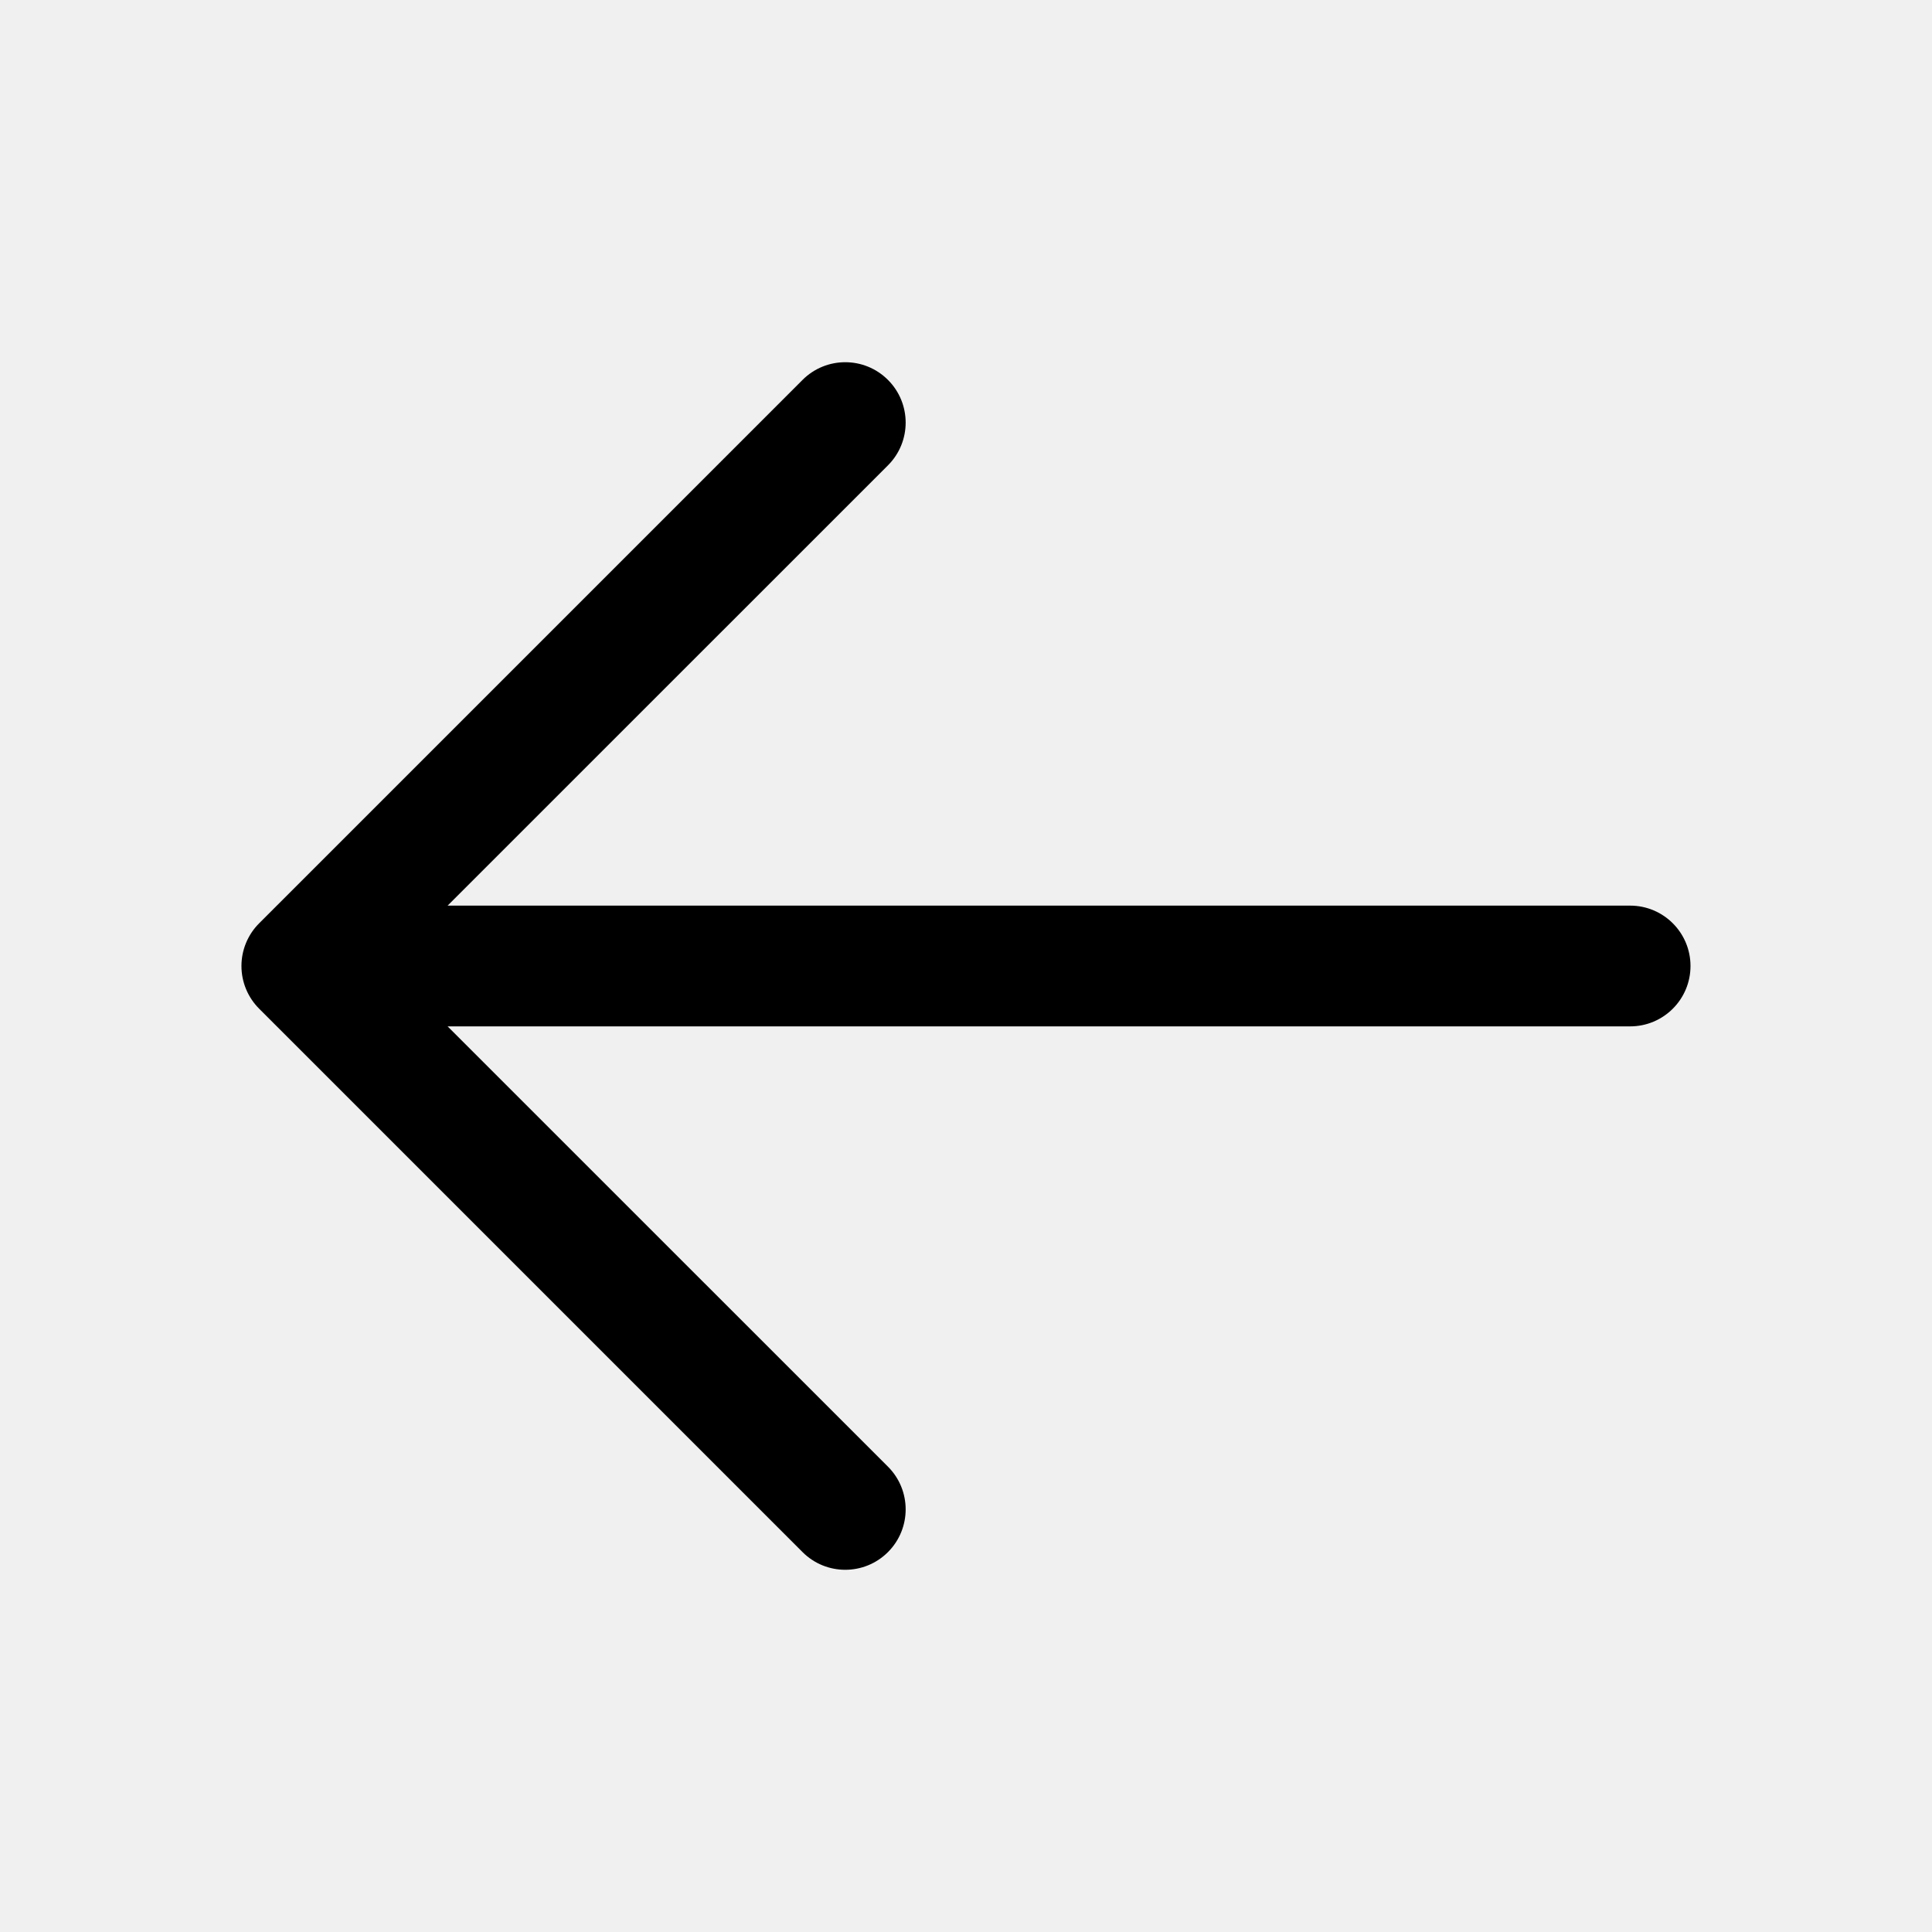
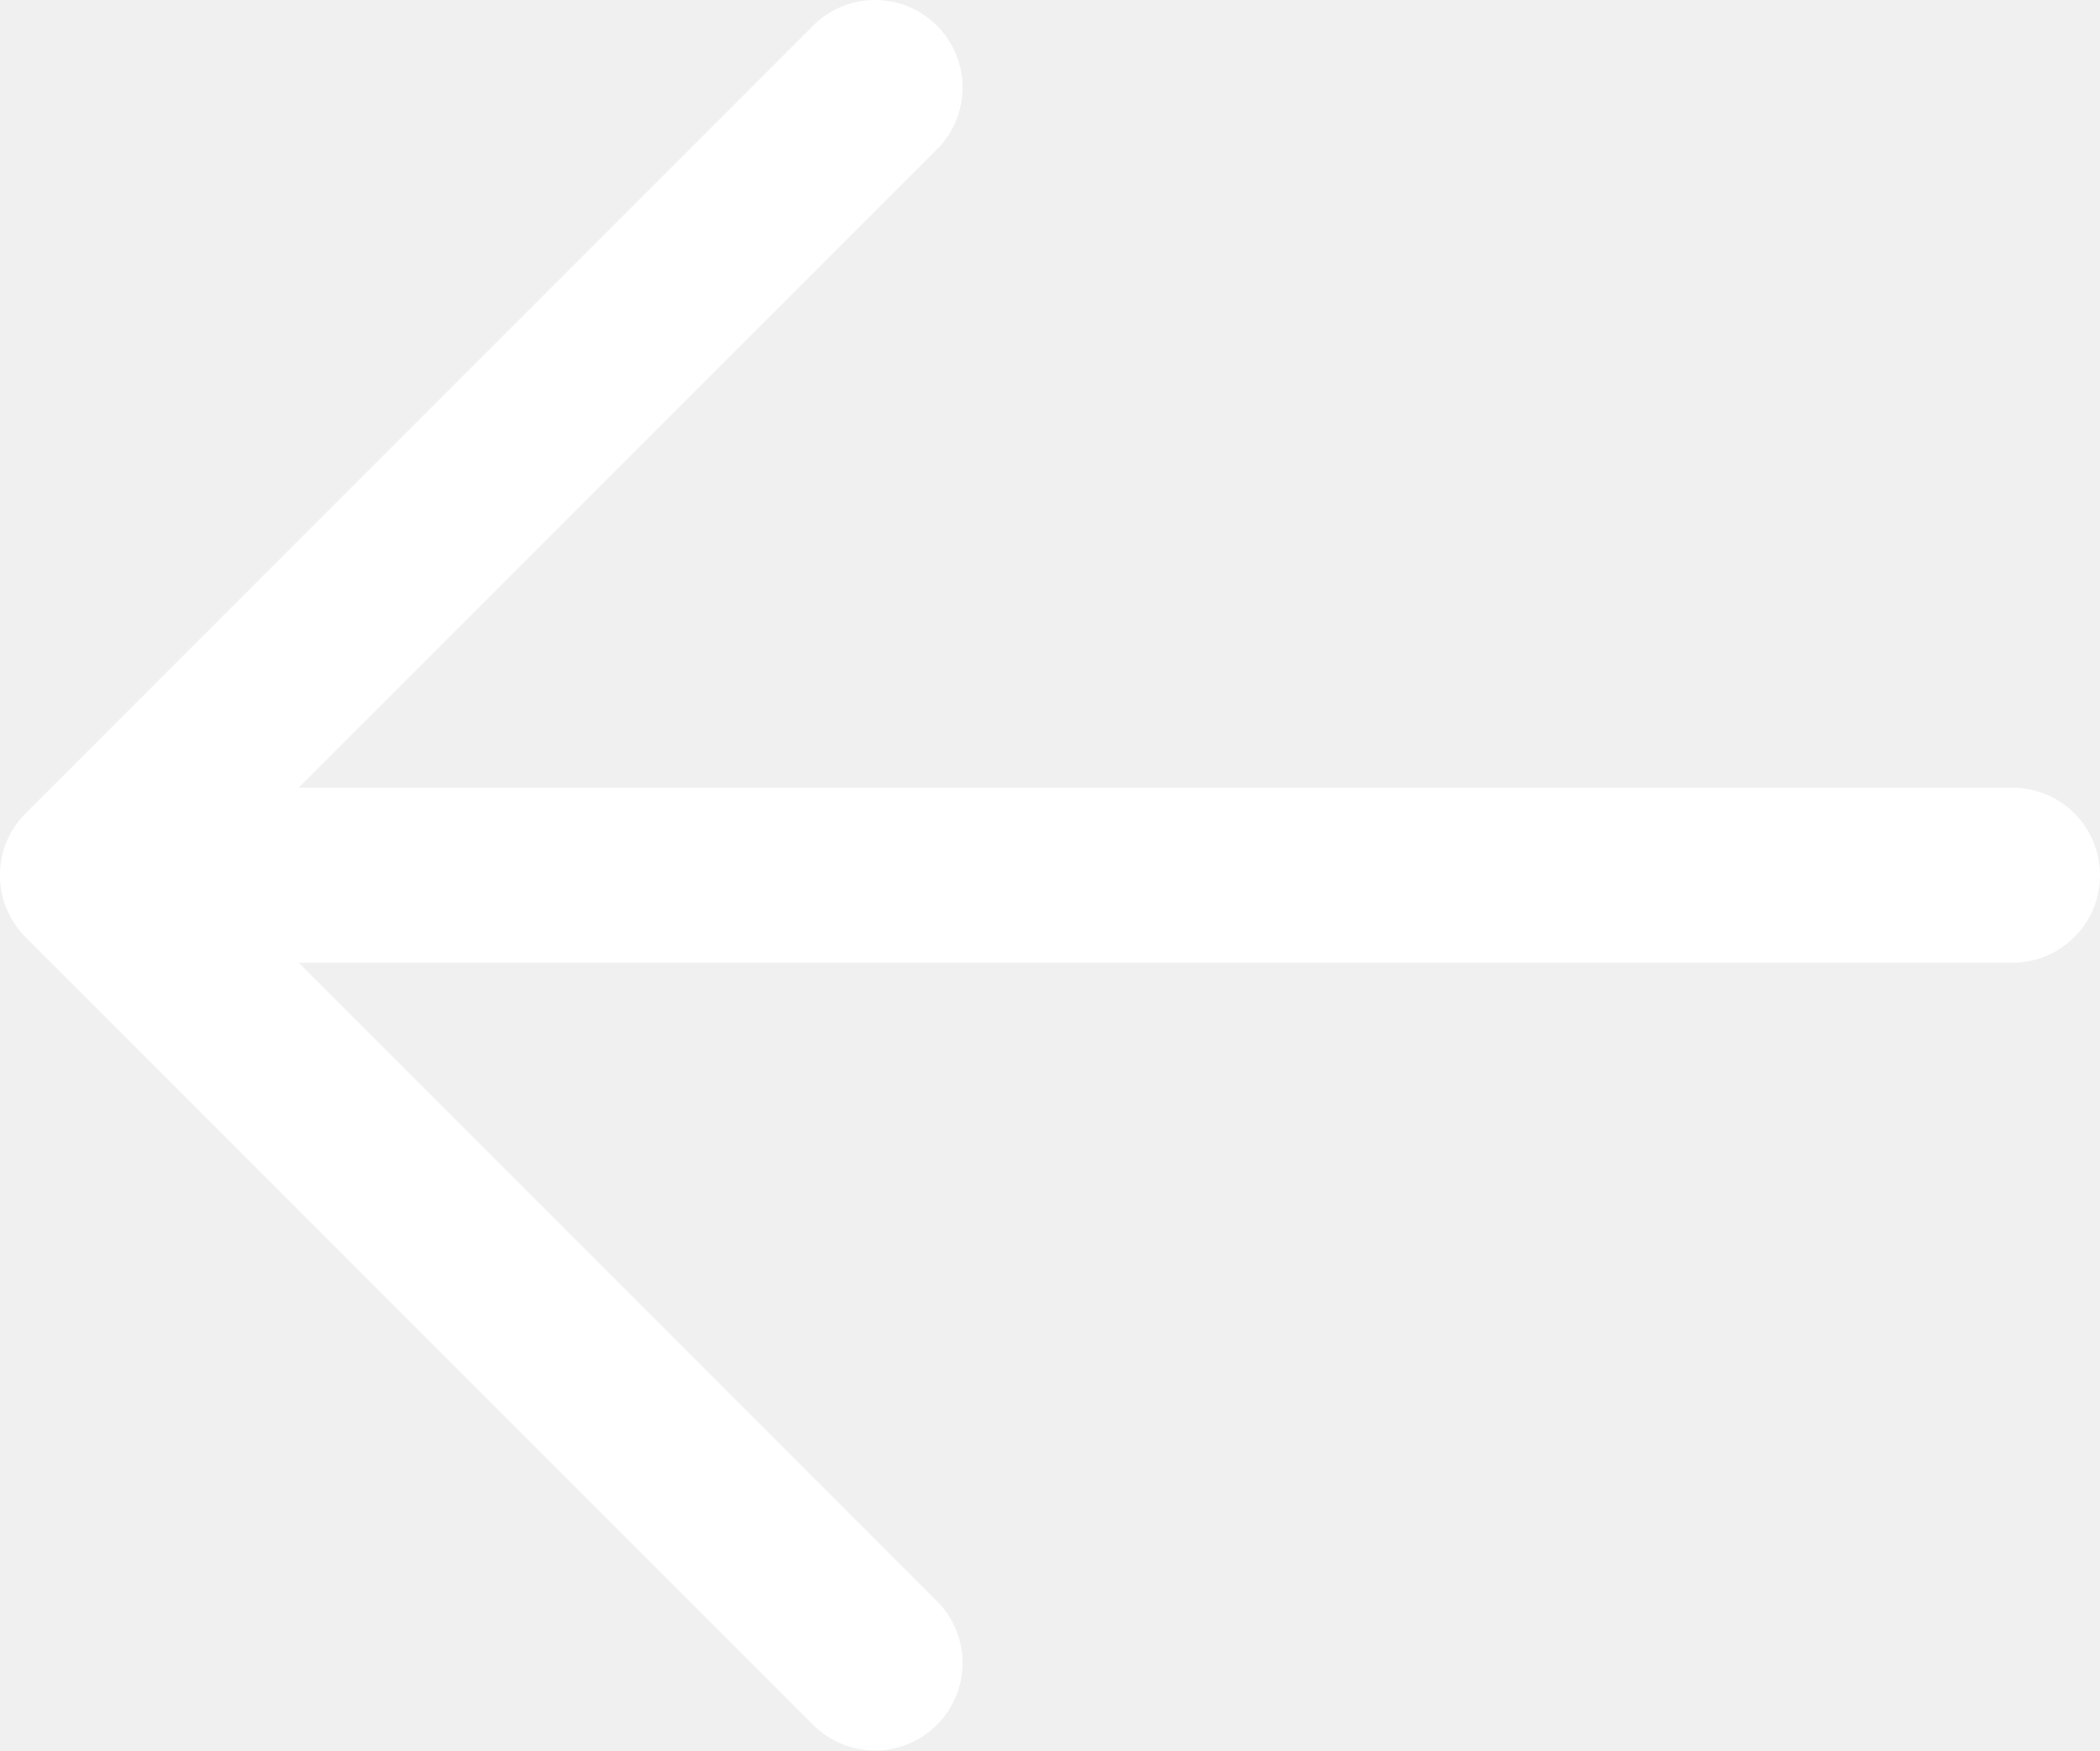
- <svg xmlns="http://www.w3.org/2000/svg" width="32" height="32" fill="#000000" viewBox="0 0 256 256">
-   <path d="M224,128a8,8,0,0,1-8,8H59.31l58.35,58.34a8,8,0,0,1-11.32,11.32l-72-72a8,8,0,0,1,0-11.32l72-72a8,8,0,0,1,11.32,11.32L59.31,120H216A8,8,0,0,1,224,128Z" />
+ <svg xmlns="http://www.w3.org/2000/svg" width="24" height="20" viewBox="0 0 24 20" fill="none">
+   <path d="M24 10C24 10.265 23.895 10.52 23.707 10.707C23.52 10.895 23.265 11 23 11H3.414L10.707 18.293C10.8 18.386 10.874 18.496 10.924 18.617C10.975 18.739 11.001 18.869 11.001 19C11.001 19.131 10.975 19.262 10.924 19.383C10.874 19.504 10.8 19.615 10.707 19.708C10.615 19.8 10.504 19.874 10.383 19.924C10.261 19.975 10.131 20.001 10 20.001C9.869 20.001 9.738 19.975 9.617 19.924C9.496 19.874 9.385 19.8 9.292 19.708L0.292 10.708C0.2 10.615 0.126 10.504 0.075 10.383C0.025 10.262 -0.001 10.132 -0.001 10C-0.001 9.869 0.025 9.739 0.075 9.617C0.126 9.496 0.2 9.385 0.292 9.293L9.292 0.293C9.48 0.105 9.735 -0 10 -0C10.265 -0 10.52 0.105 10.707 0.293C10.895 0.48 11.001 0.735 11.001 1C11.001 1.265 10.895 1.52 10.707 1.708L3.414 9H23C23.265 9 23.52 9.105 23.707 9.293C23.895 9.48 24 9.735 24 10Z" fill="white" />
</svg>
